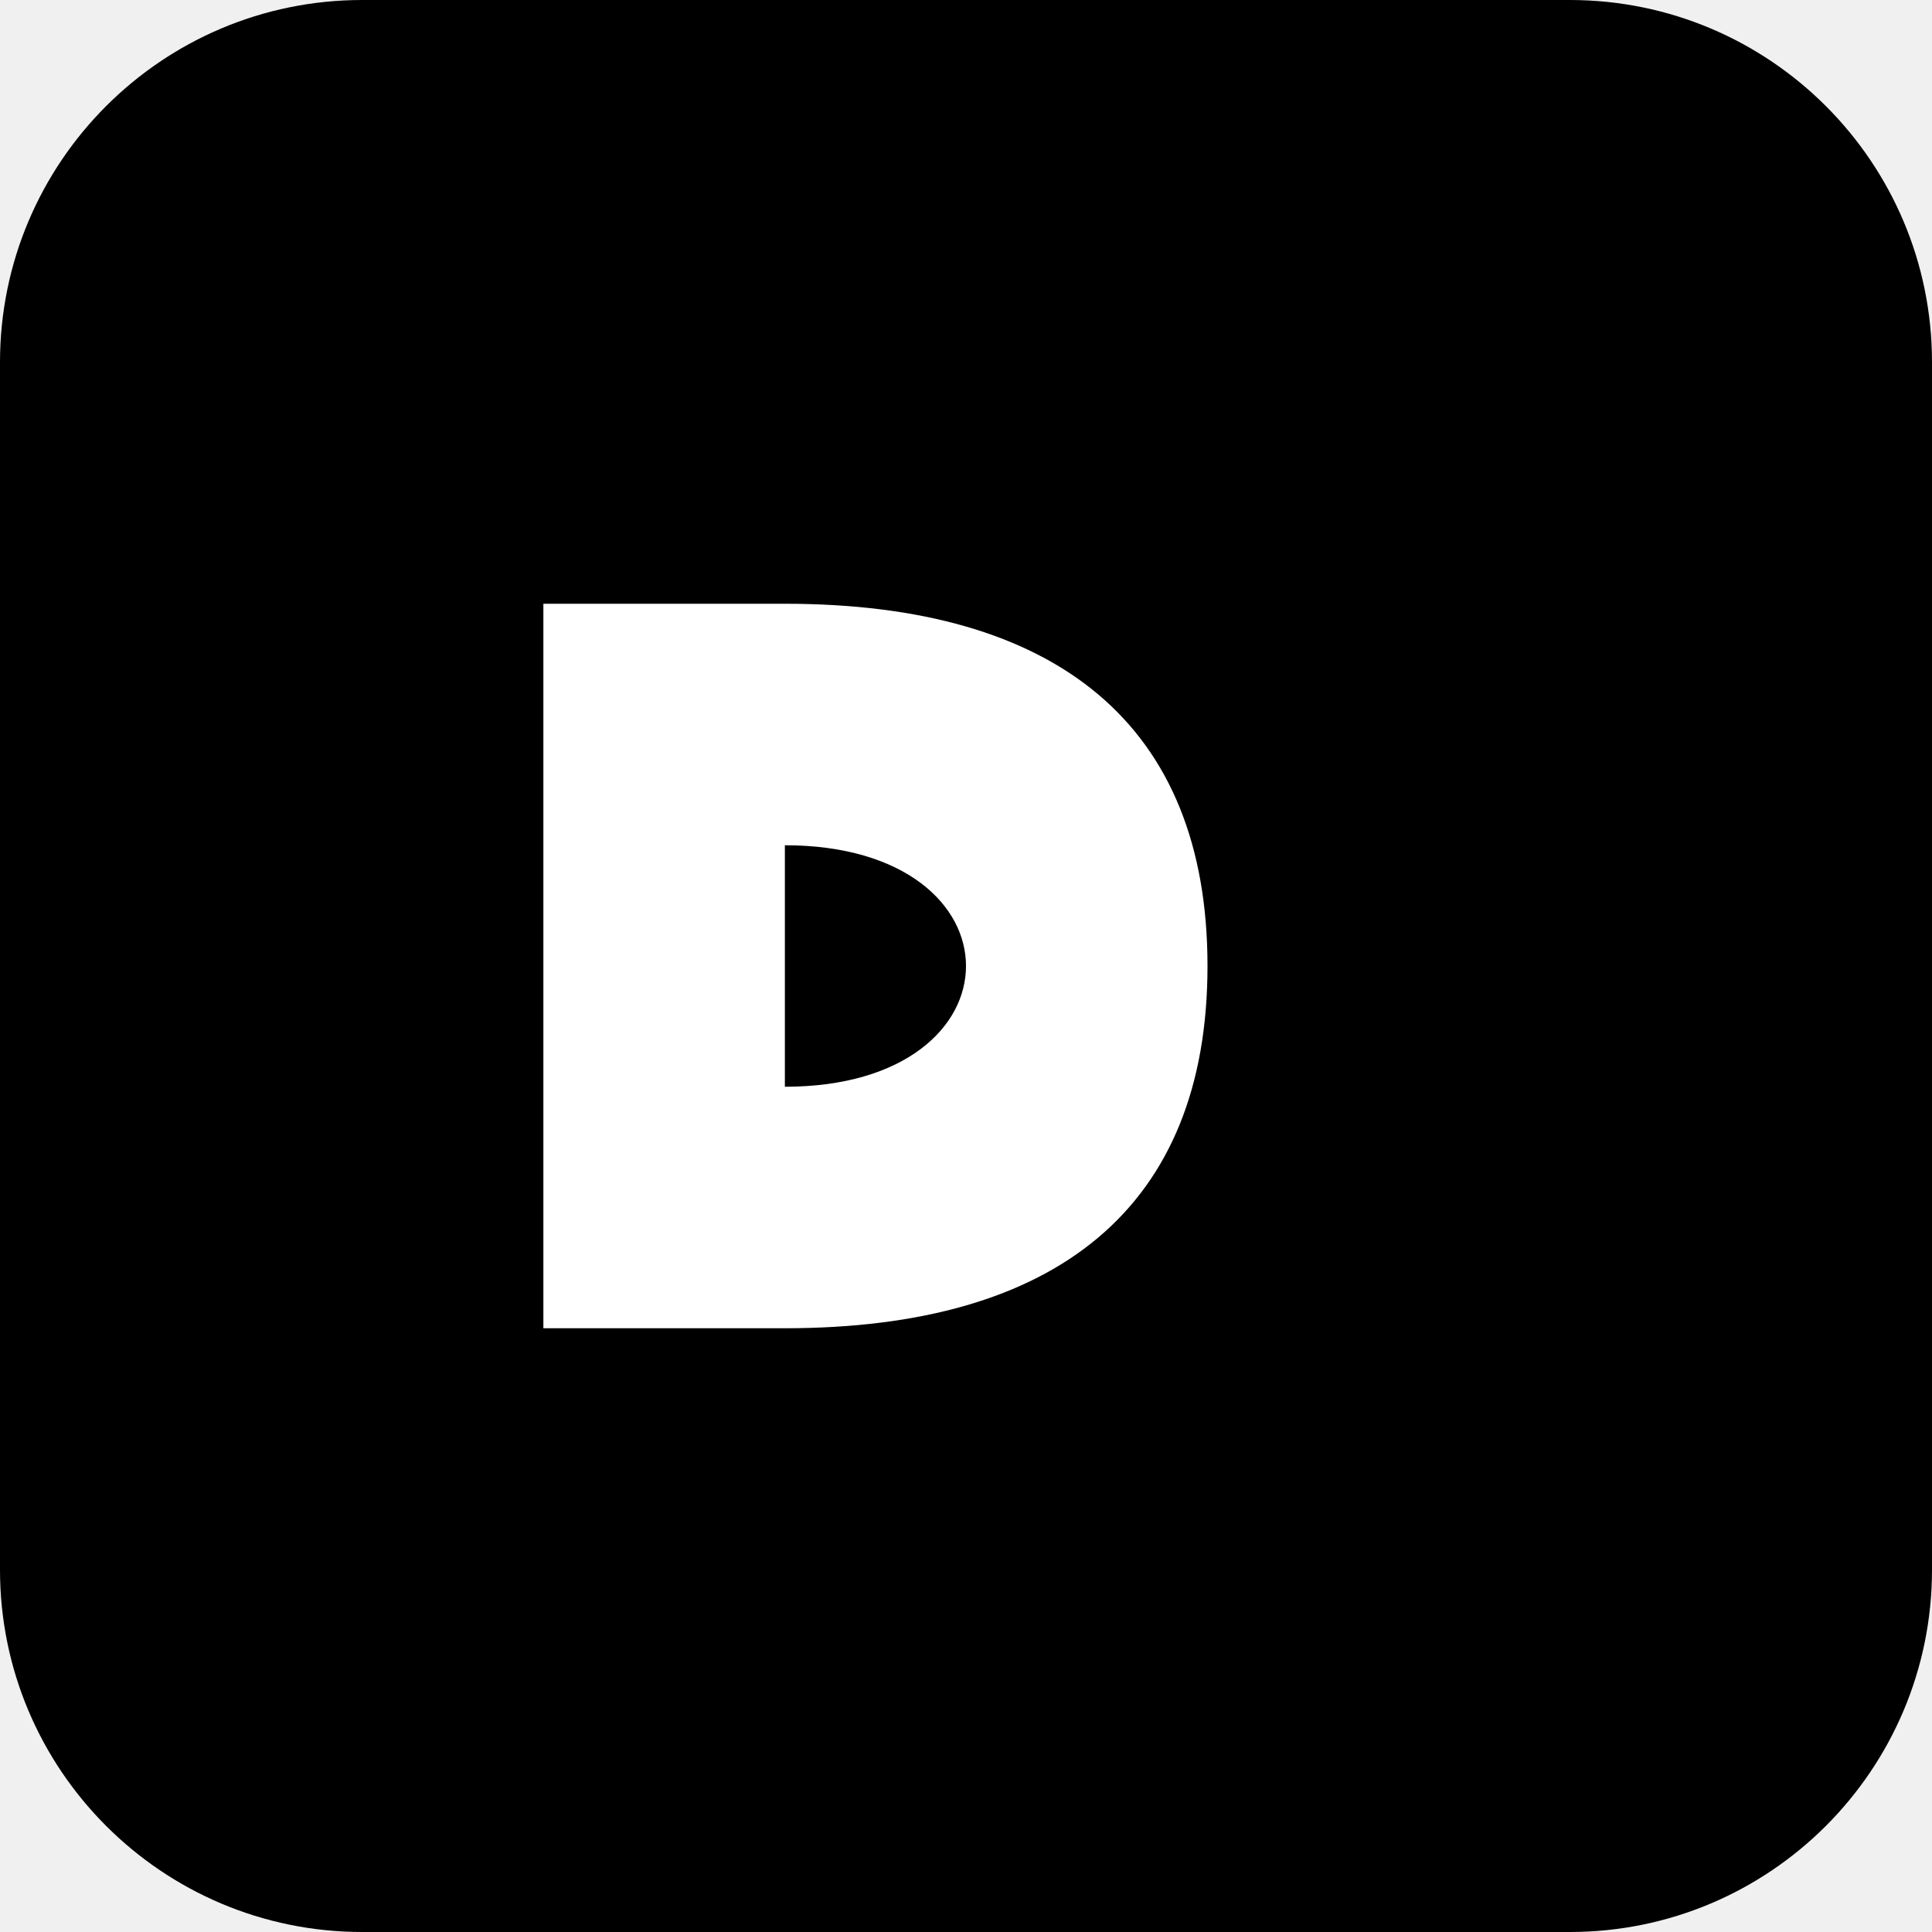
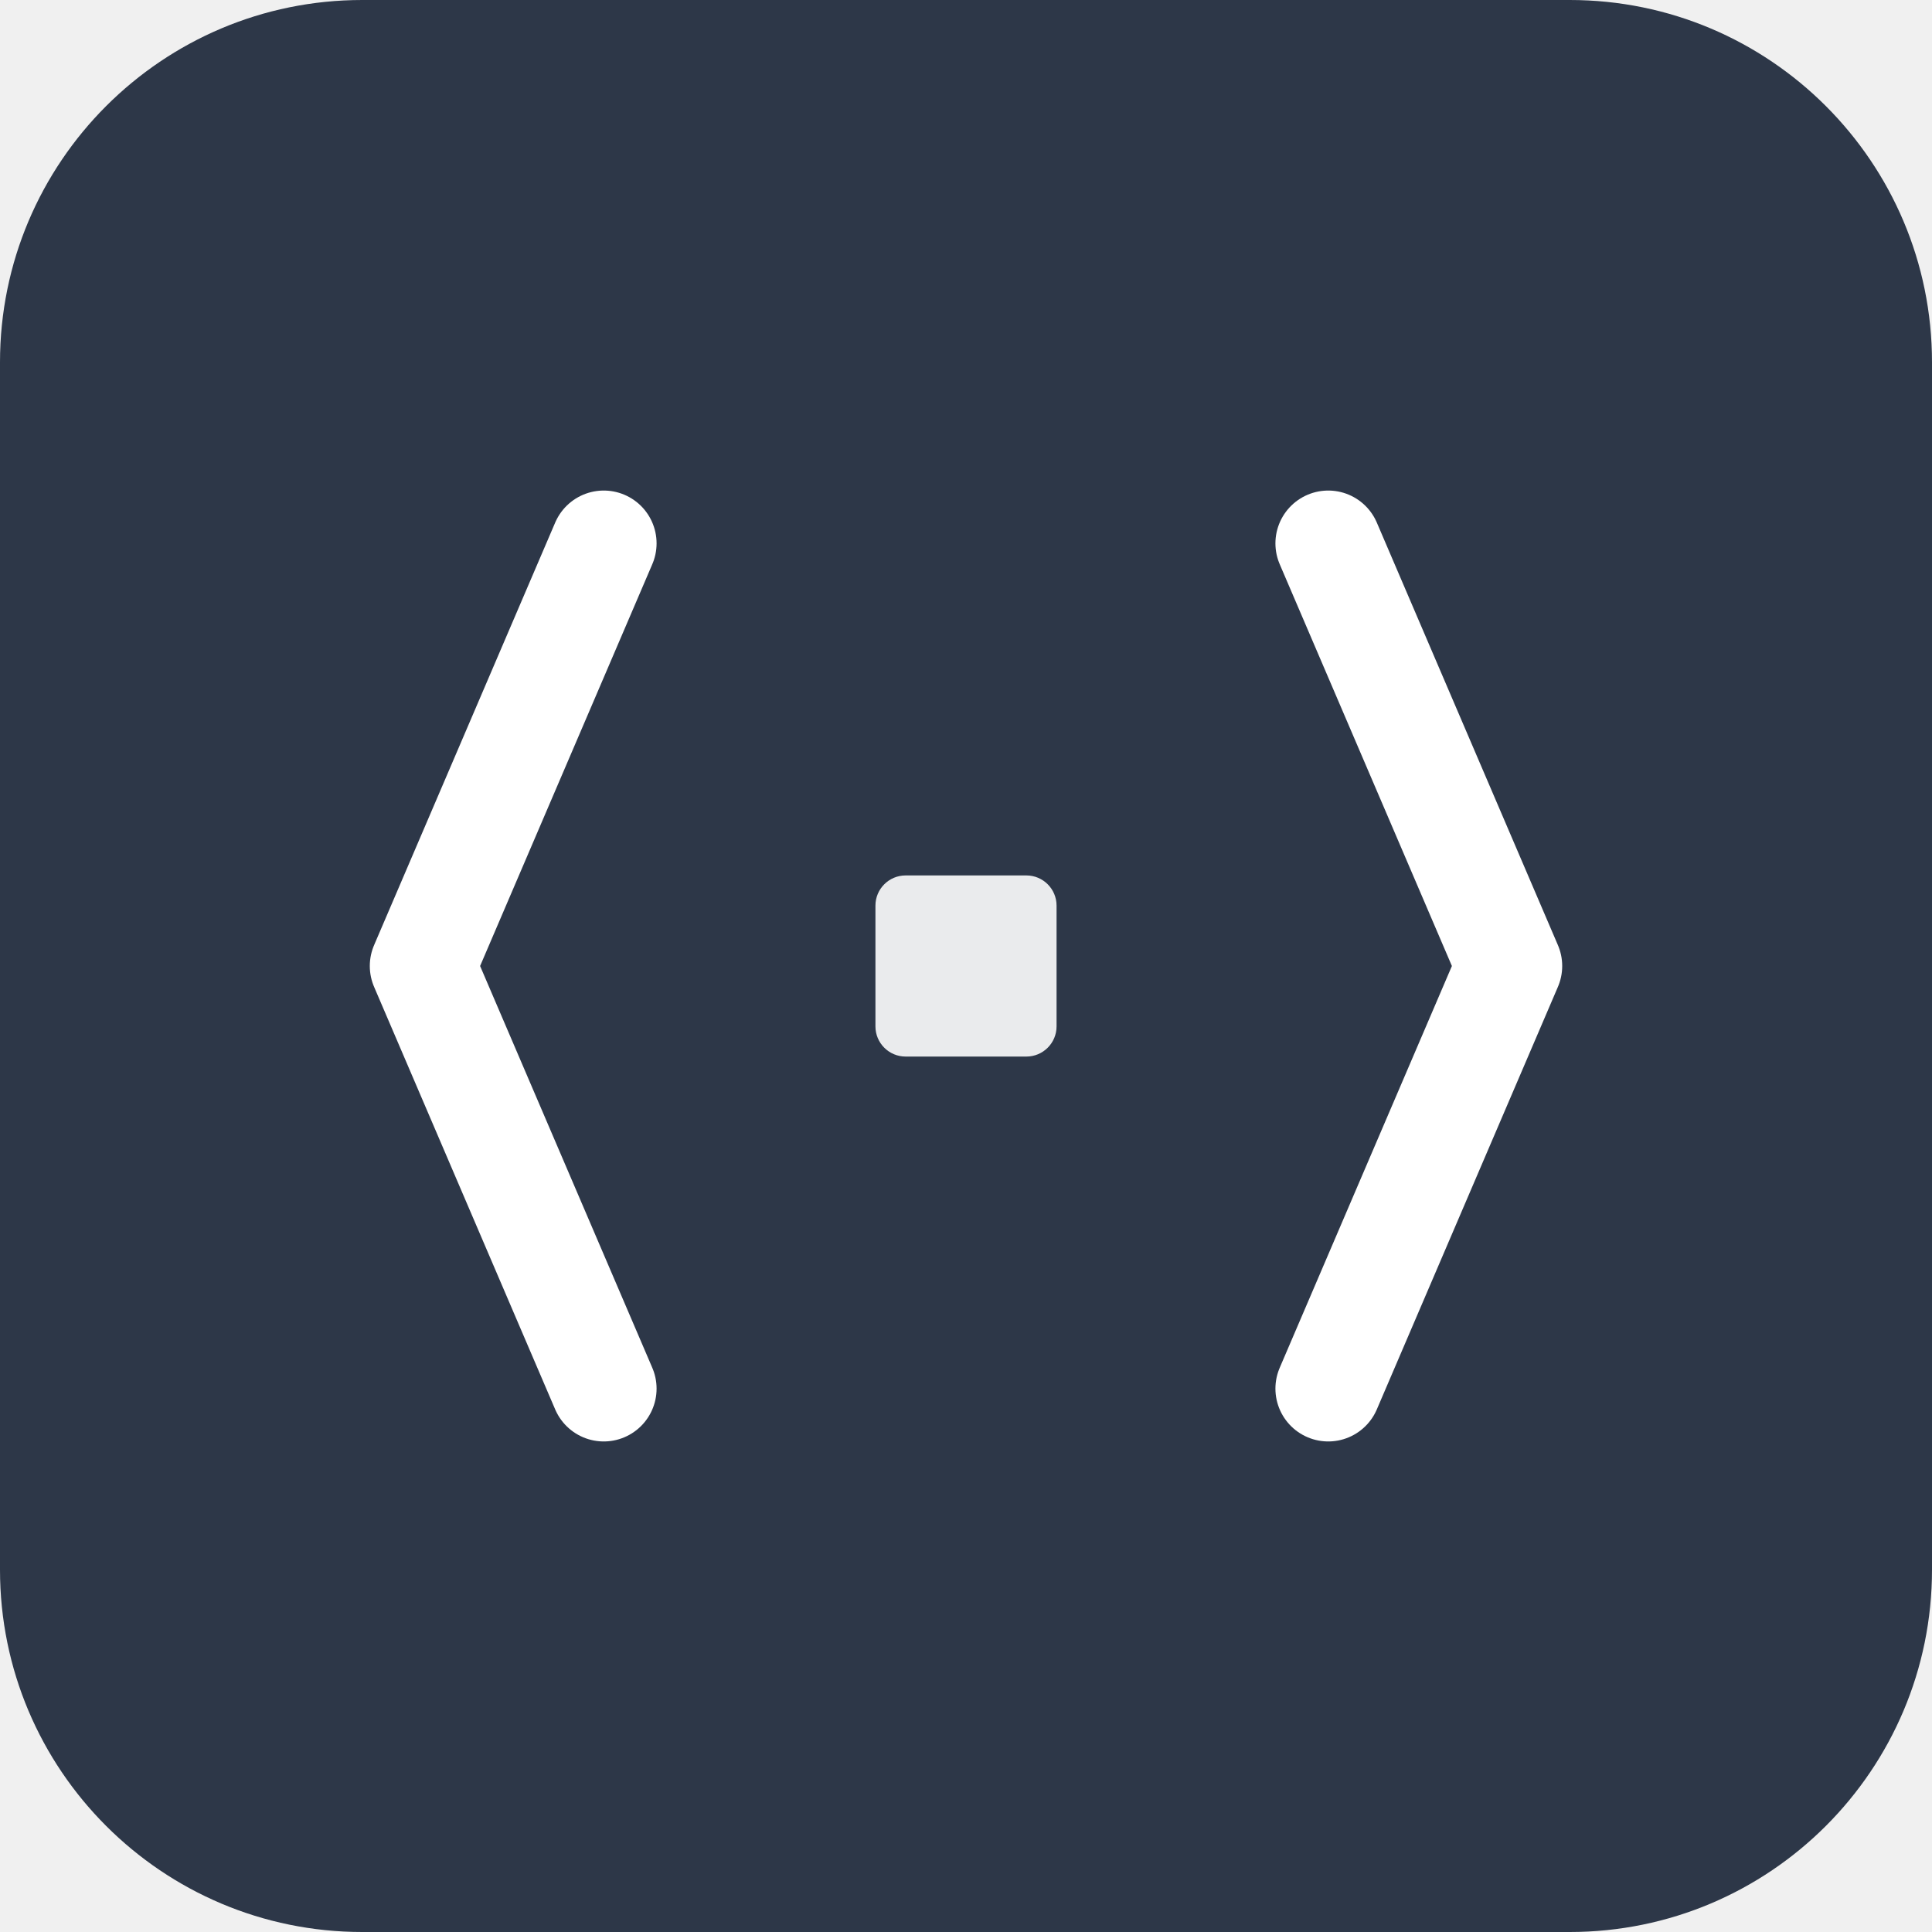
<svg xmlns="http://www.w3.org/2000/svg" viewBox="0 0 64 64">
-   <rect width="64" height="64" rx="12" fill="black" />
-   <path d="M18 44 L18 20 L26 20 C35 20 40 24 40 32 C40 40 35 44 26 44 Z M26 36 C30 36 32 34 32 32 C32 30 30 28 26 28 L26 36 Z" fill="white" />
+   <rect width="64" height="64" rx="12" fill="#2d3748" />
+   <g transform="translate(12,12)" fill="white">
+     <path d="M8,6 L2,20 L8,34" stroke="white" stroke-width="3.5" fill="none" stroke-linecap="round" stroke-linejoin="round" />
+     <path d="M32,6 L38,20 L32,34" stroke="white" stroke-width="3.5" fill="none" stroke-linecap="round" stroke-linejoin="round" />
+     <rect x="17" y="17" width="6" height="6" rx="1" fill="white" opacity="0.9">
+       <animate attributeName="opacity" values="0.9;0.2;0.9" dur="1.5s" repeatCount="indefinite" />
+     </rect>
+   </g>
</svg>
